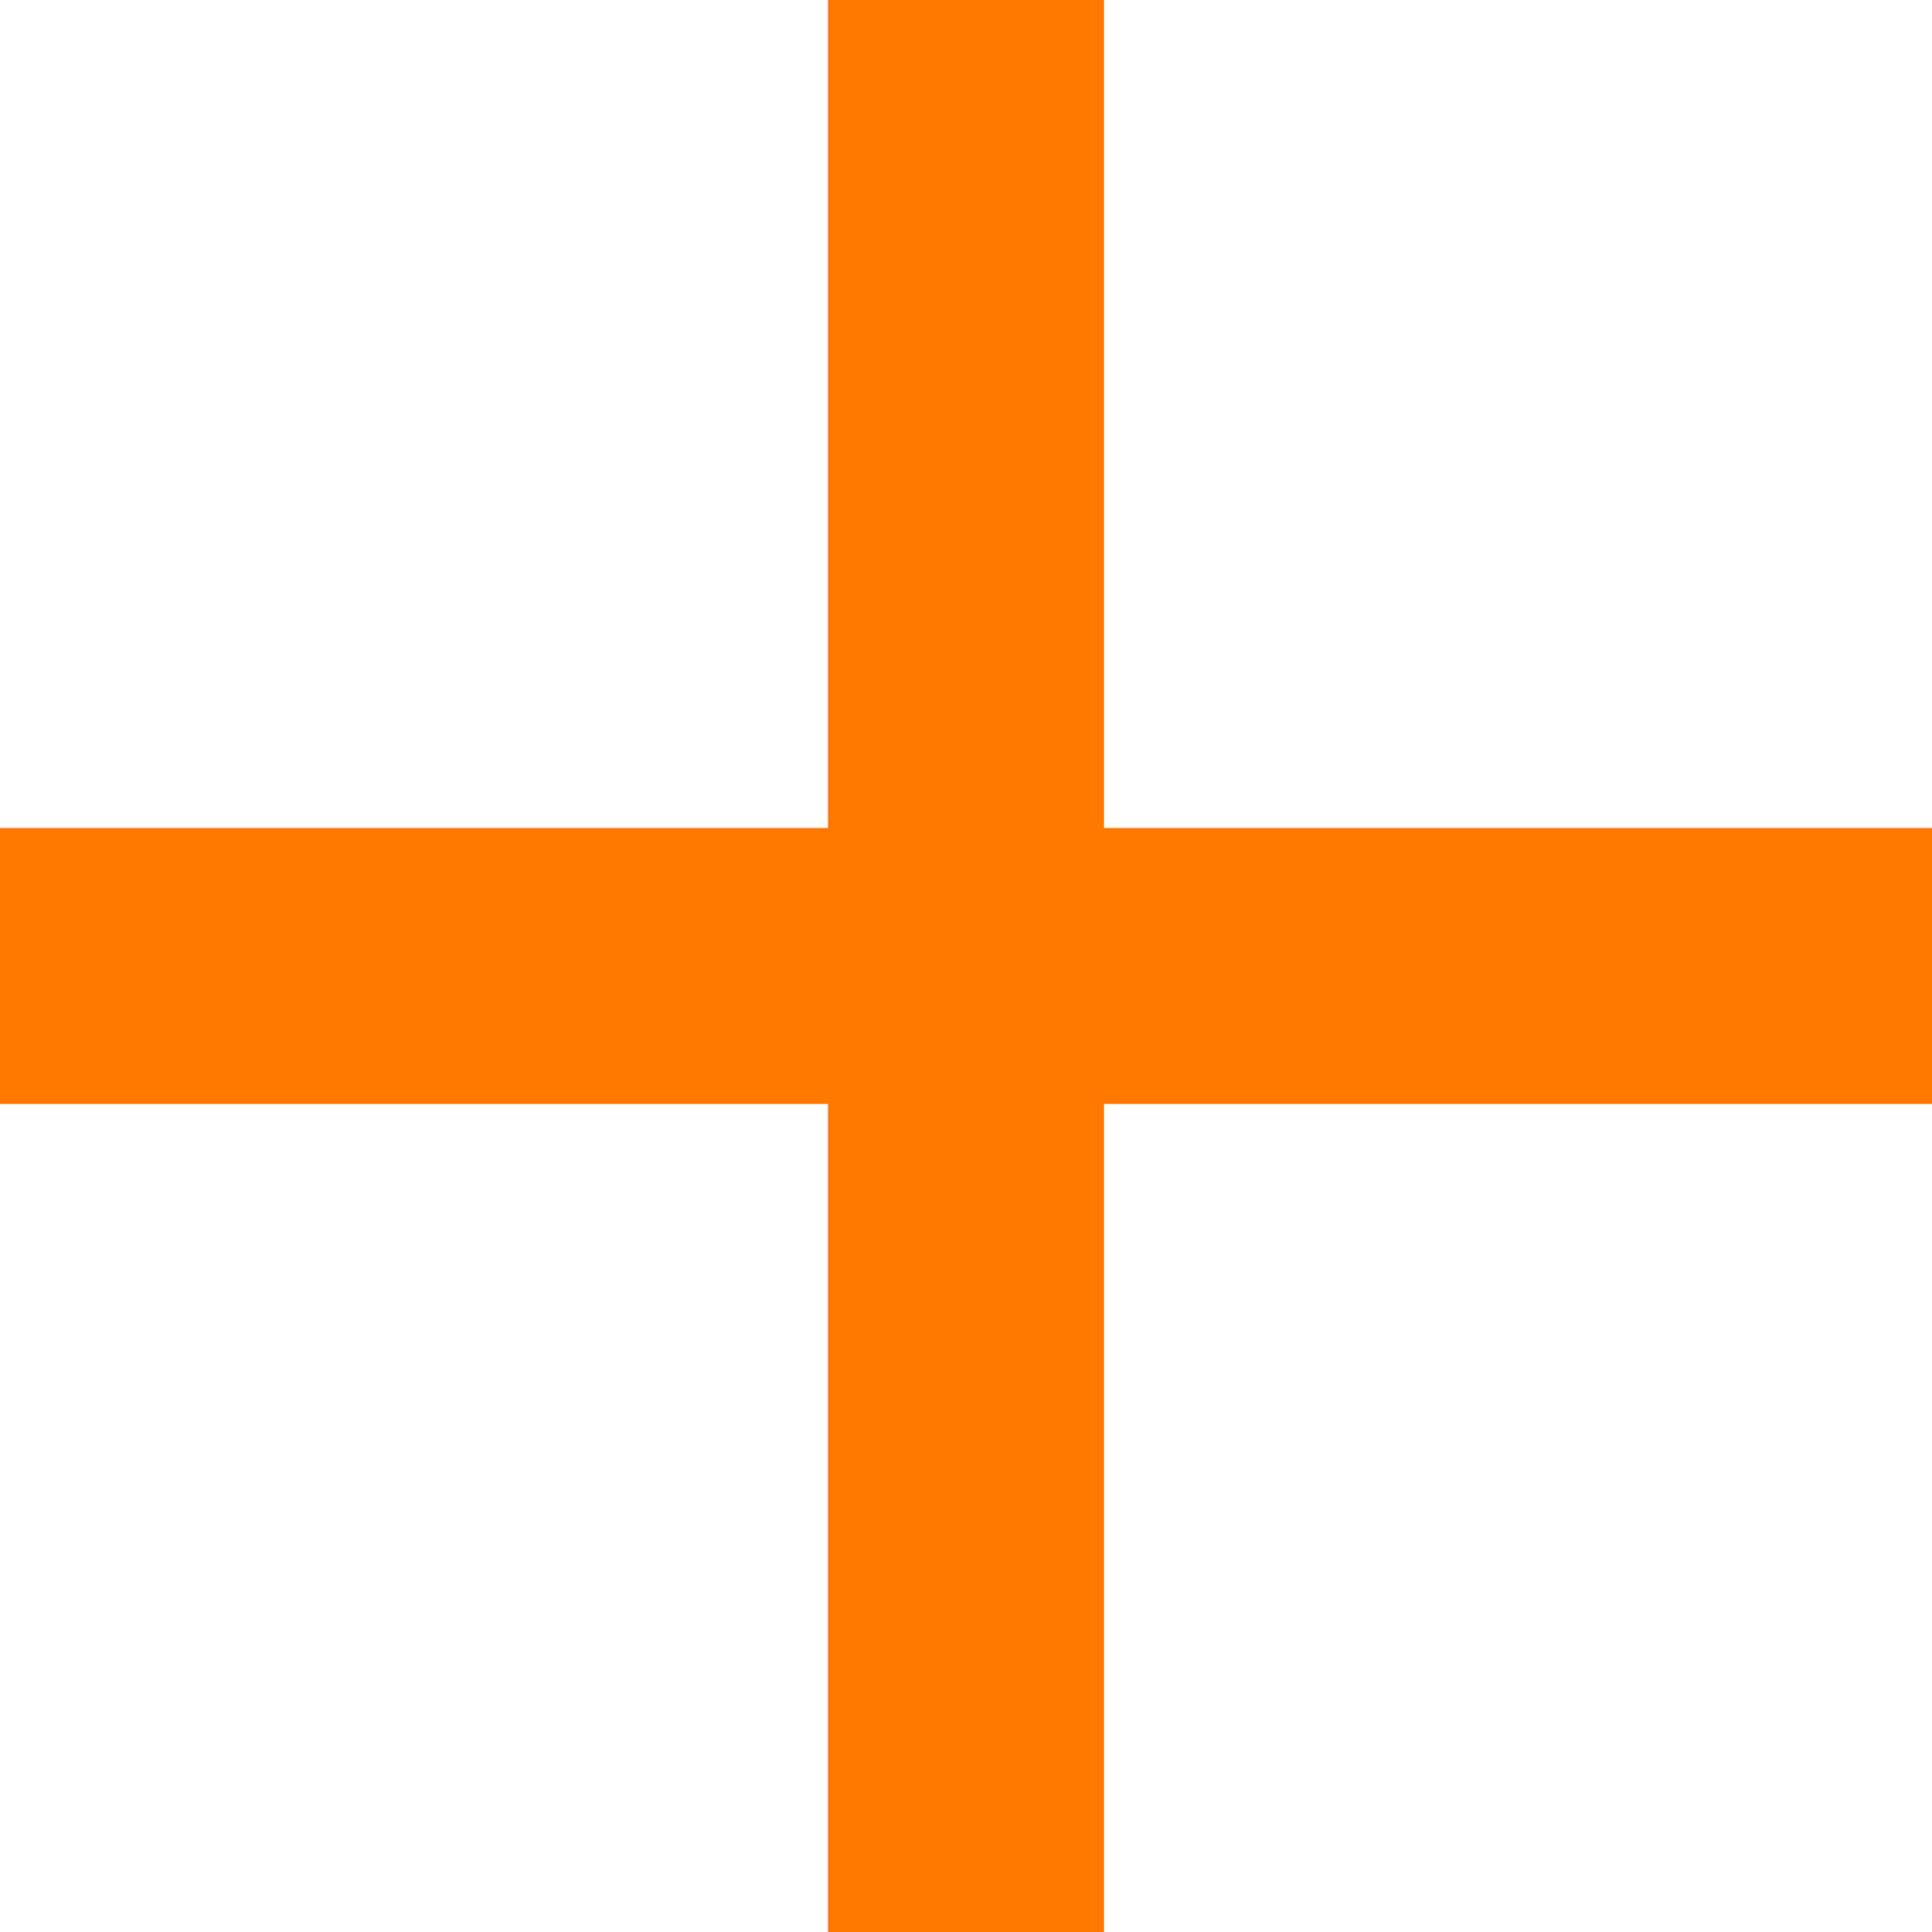
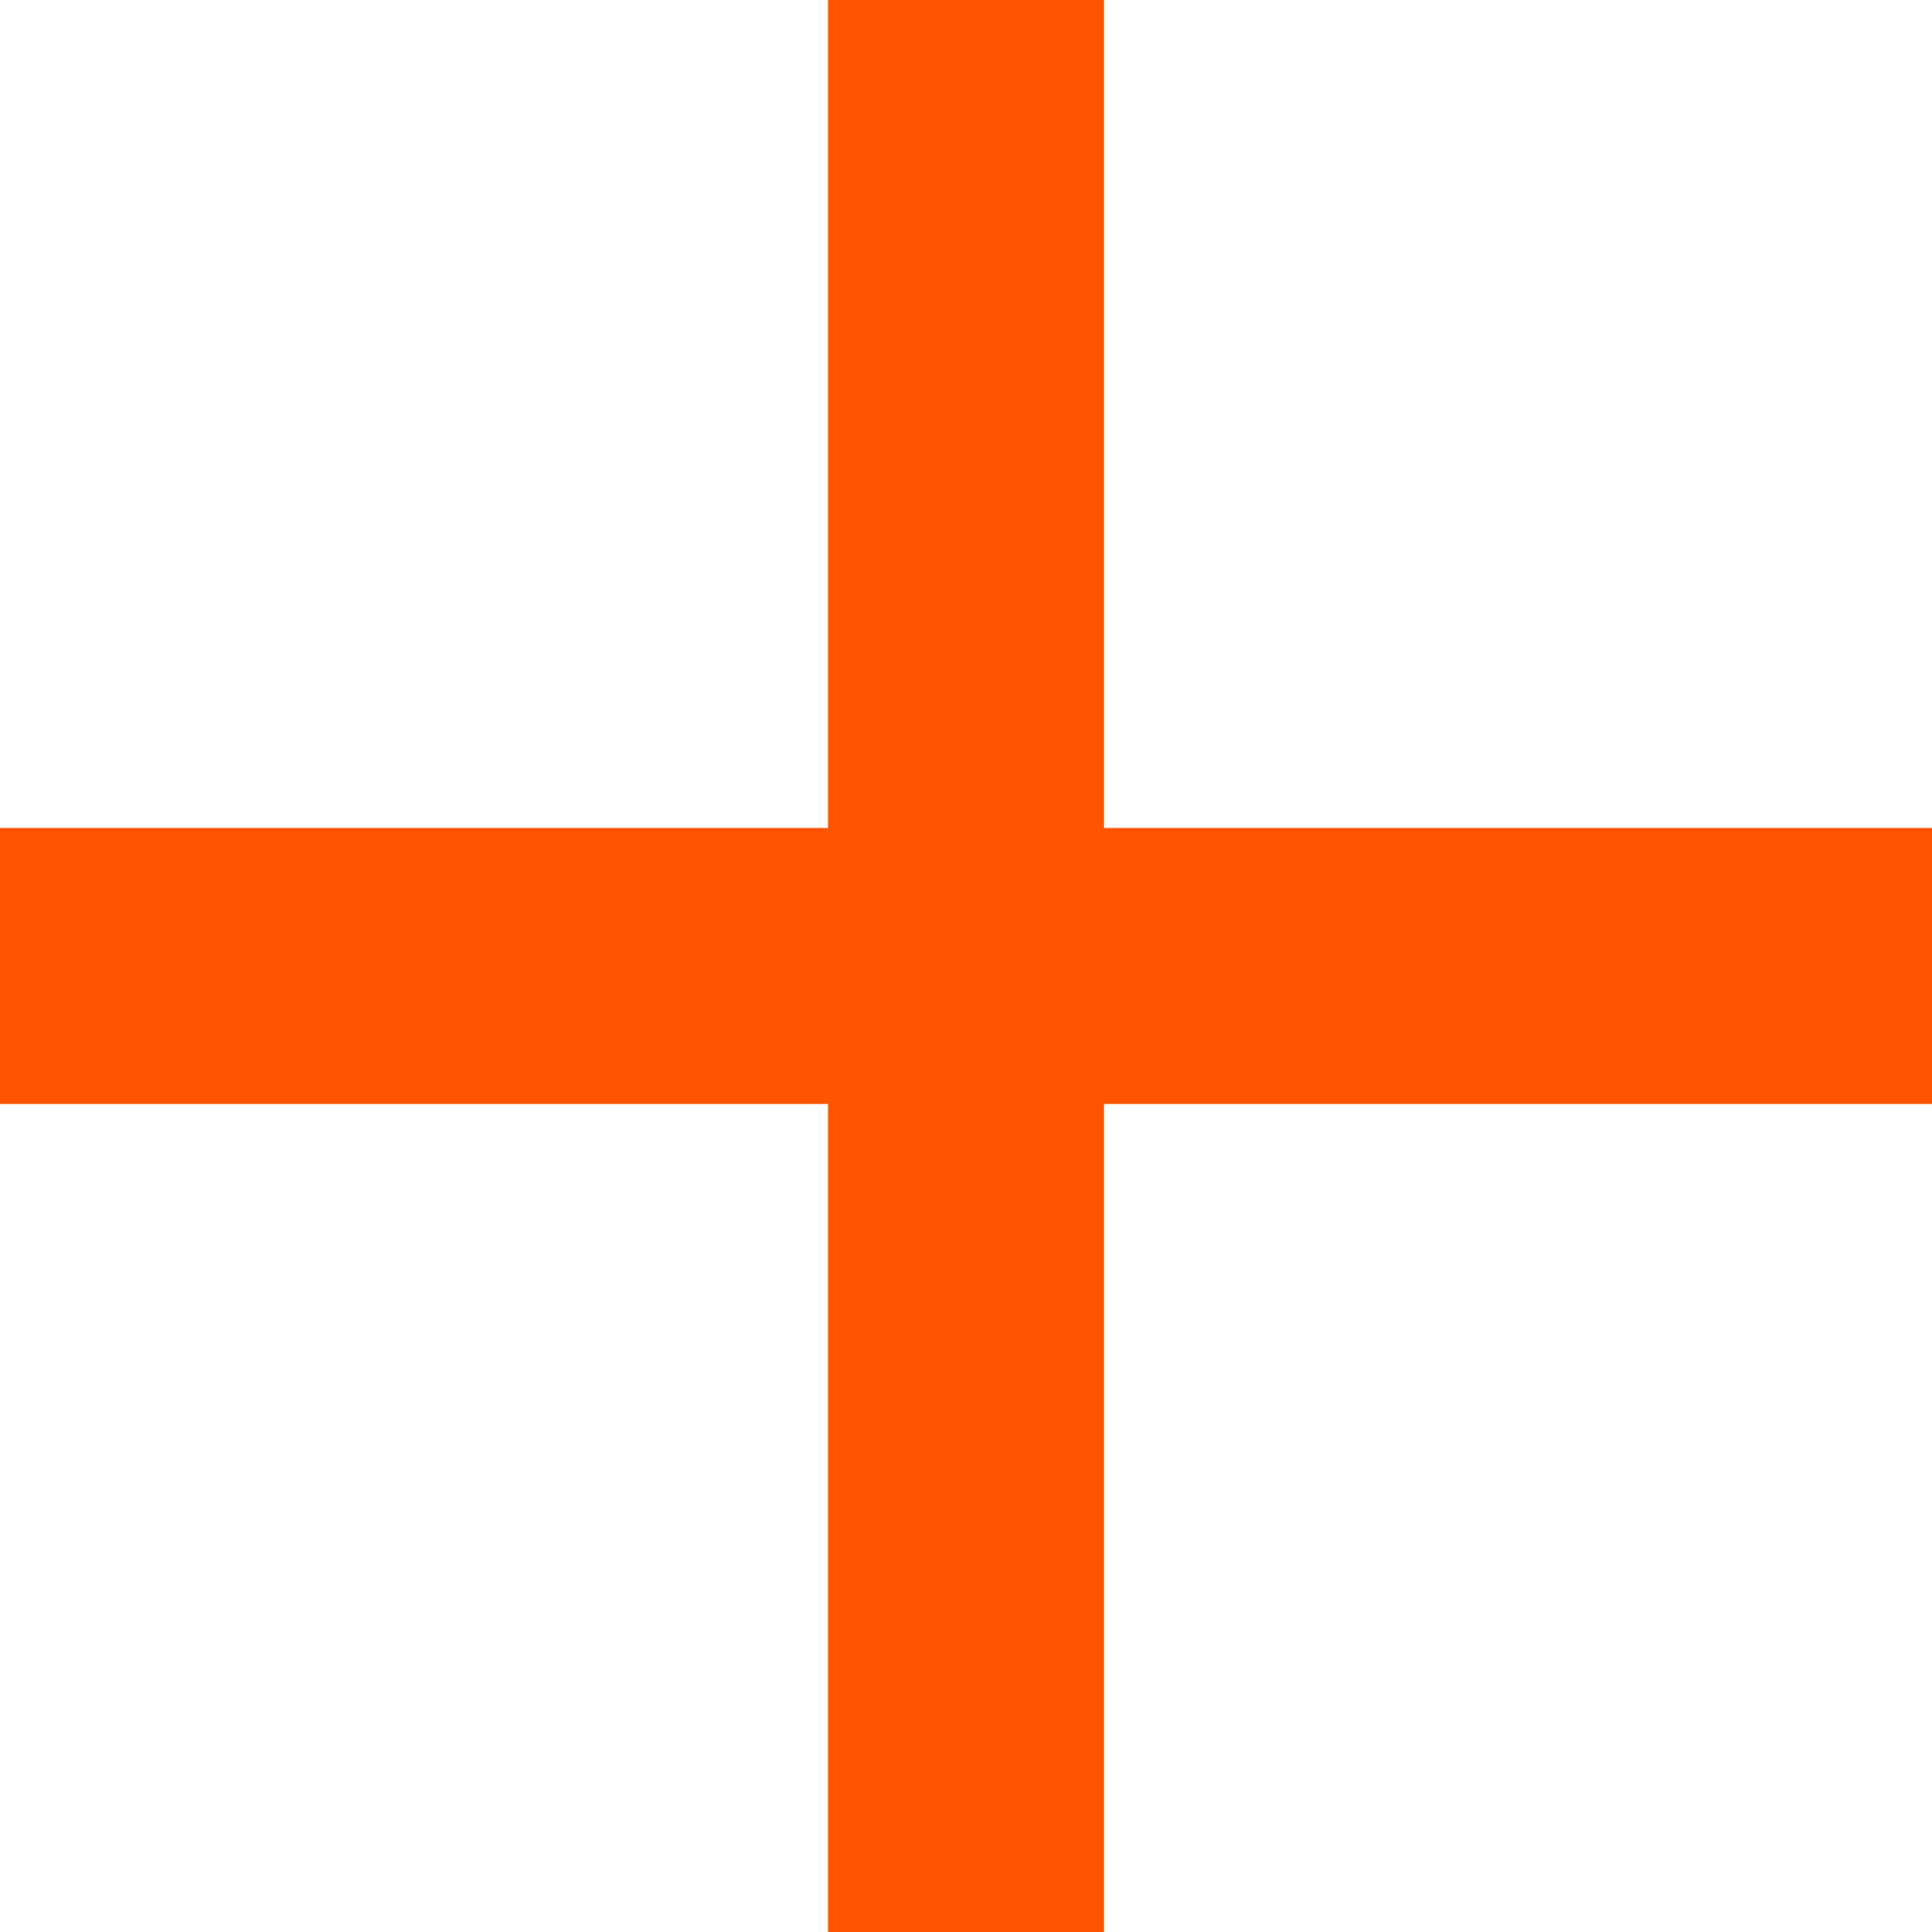
<svg xmlns="http://www.w3.org/2000/svg" preserveAspectRatio="none" overflow="visible" style="display: block;" width="7" height="7" viewBox="0 0 7 7" fill="none">
  <g id="Group 40148">
-     <line id="Line 1" x1="3.5" x2="3.5" y2="7" stroke="#FF7800" />
-     <line id="Line 2" x1="7" y1="3.5" y2="3.5" stroke="#FF7800" />
+     <line id="Line 1" x1="3.5" x2="3.5" y2="7" stroke="#FF5400" />
+     <line id="Line 2" x1="7" y1="3.5" y2="3.5" stroke="#FF5400" />
  </g>
</svg>
